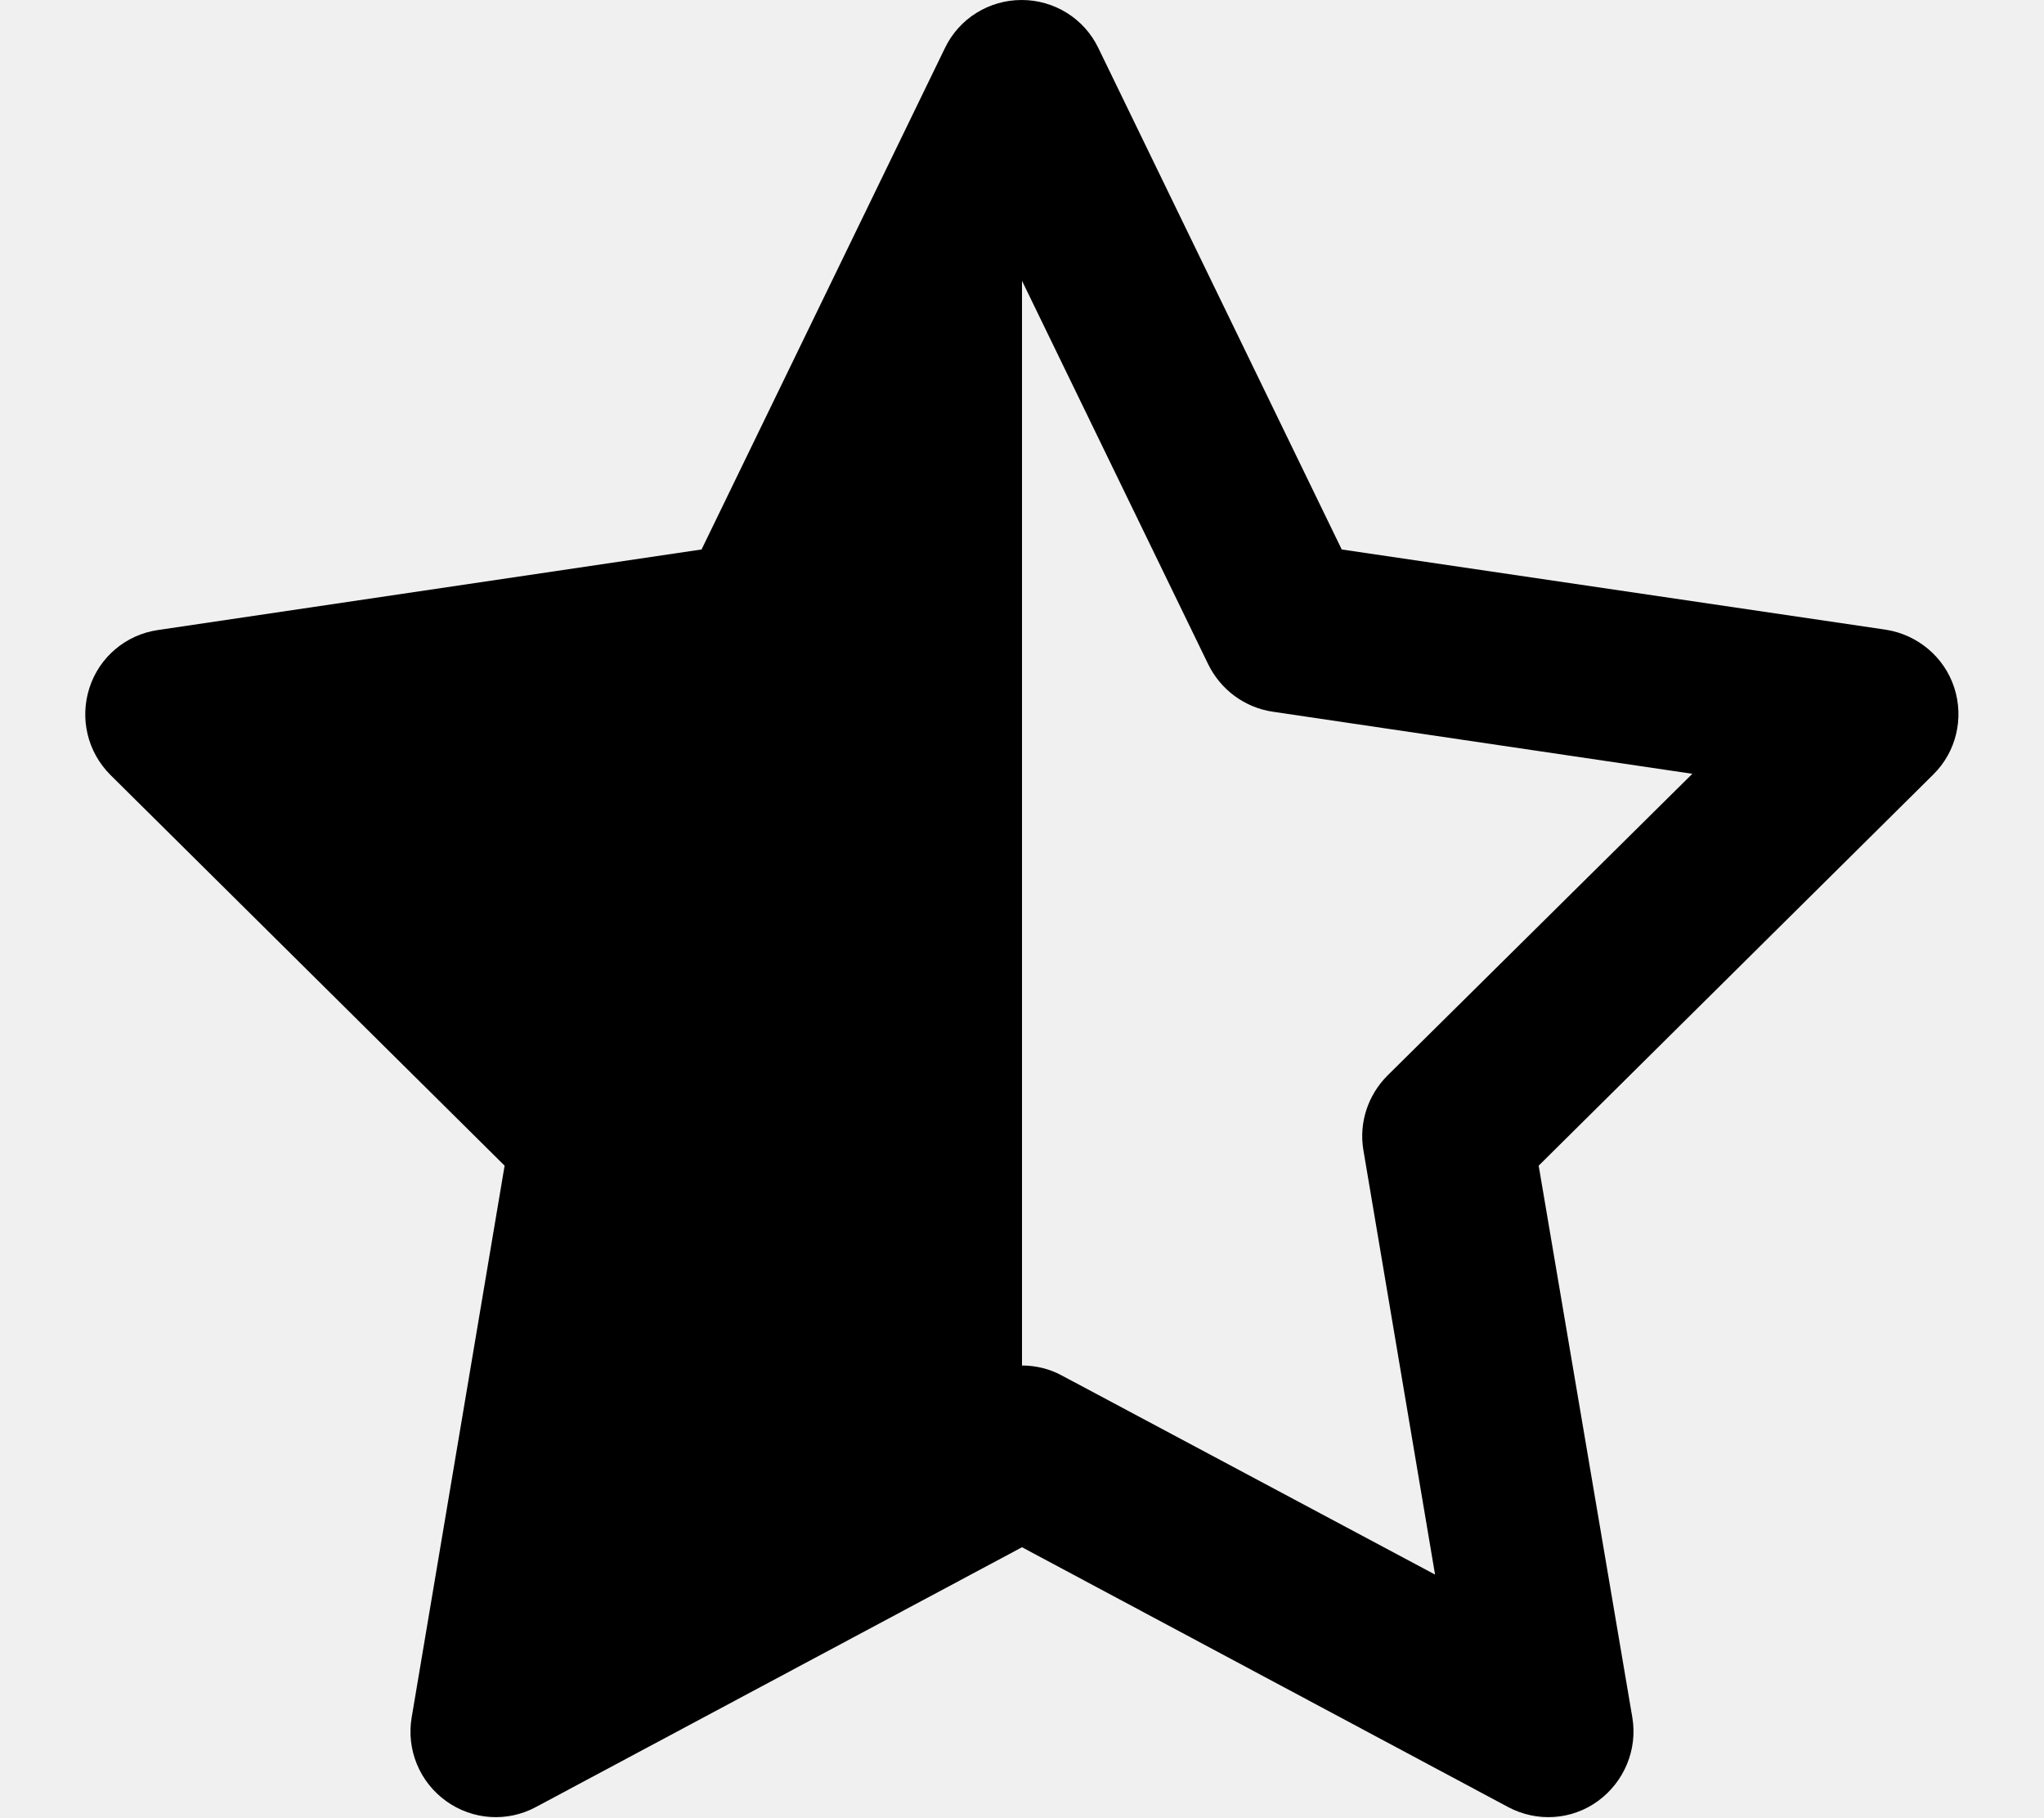
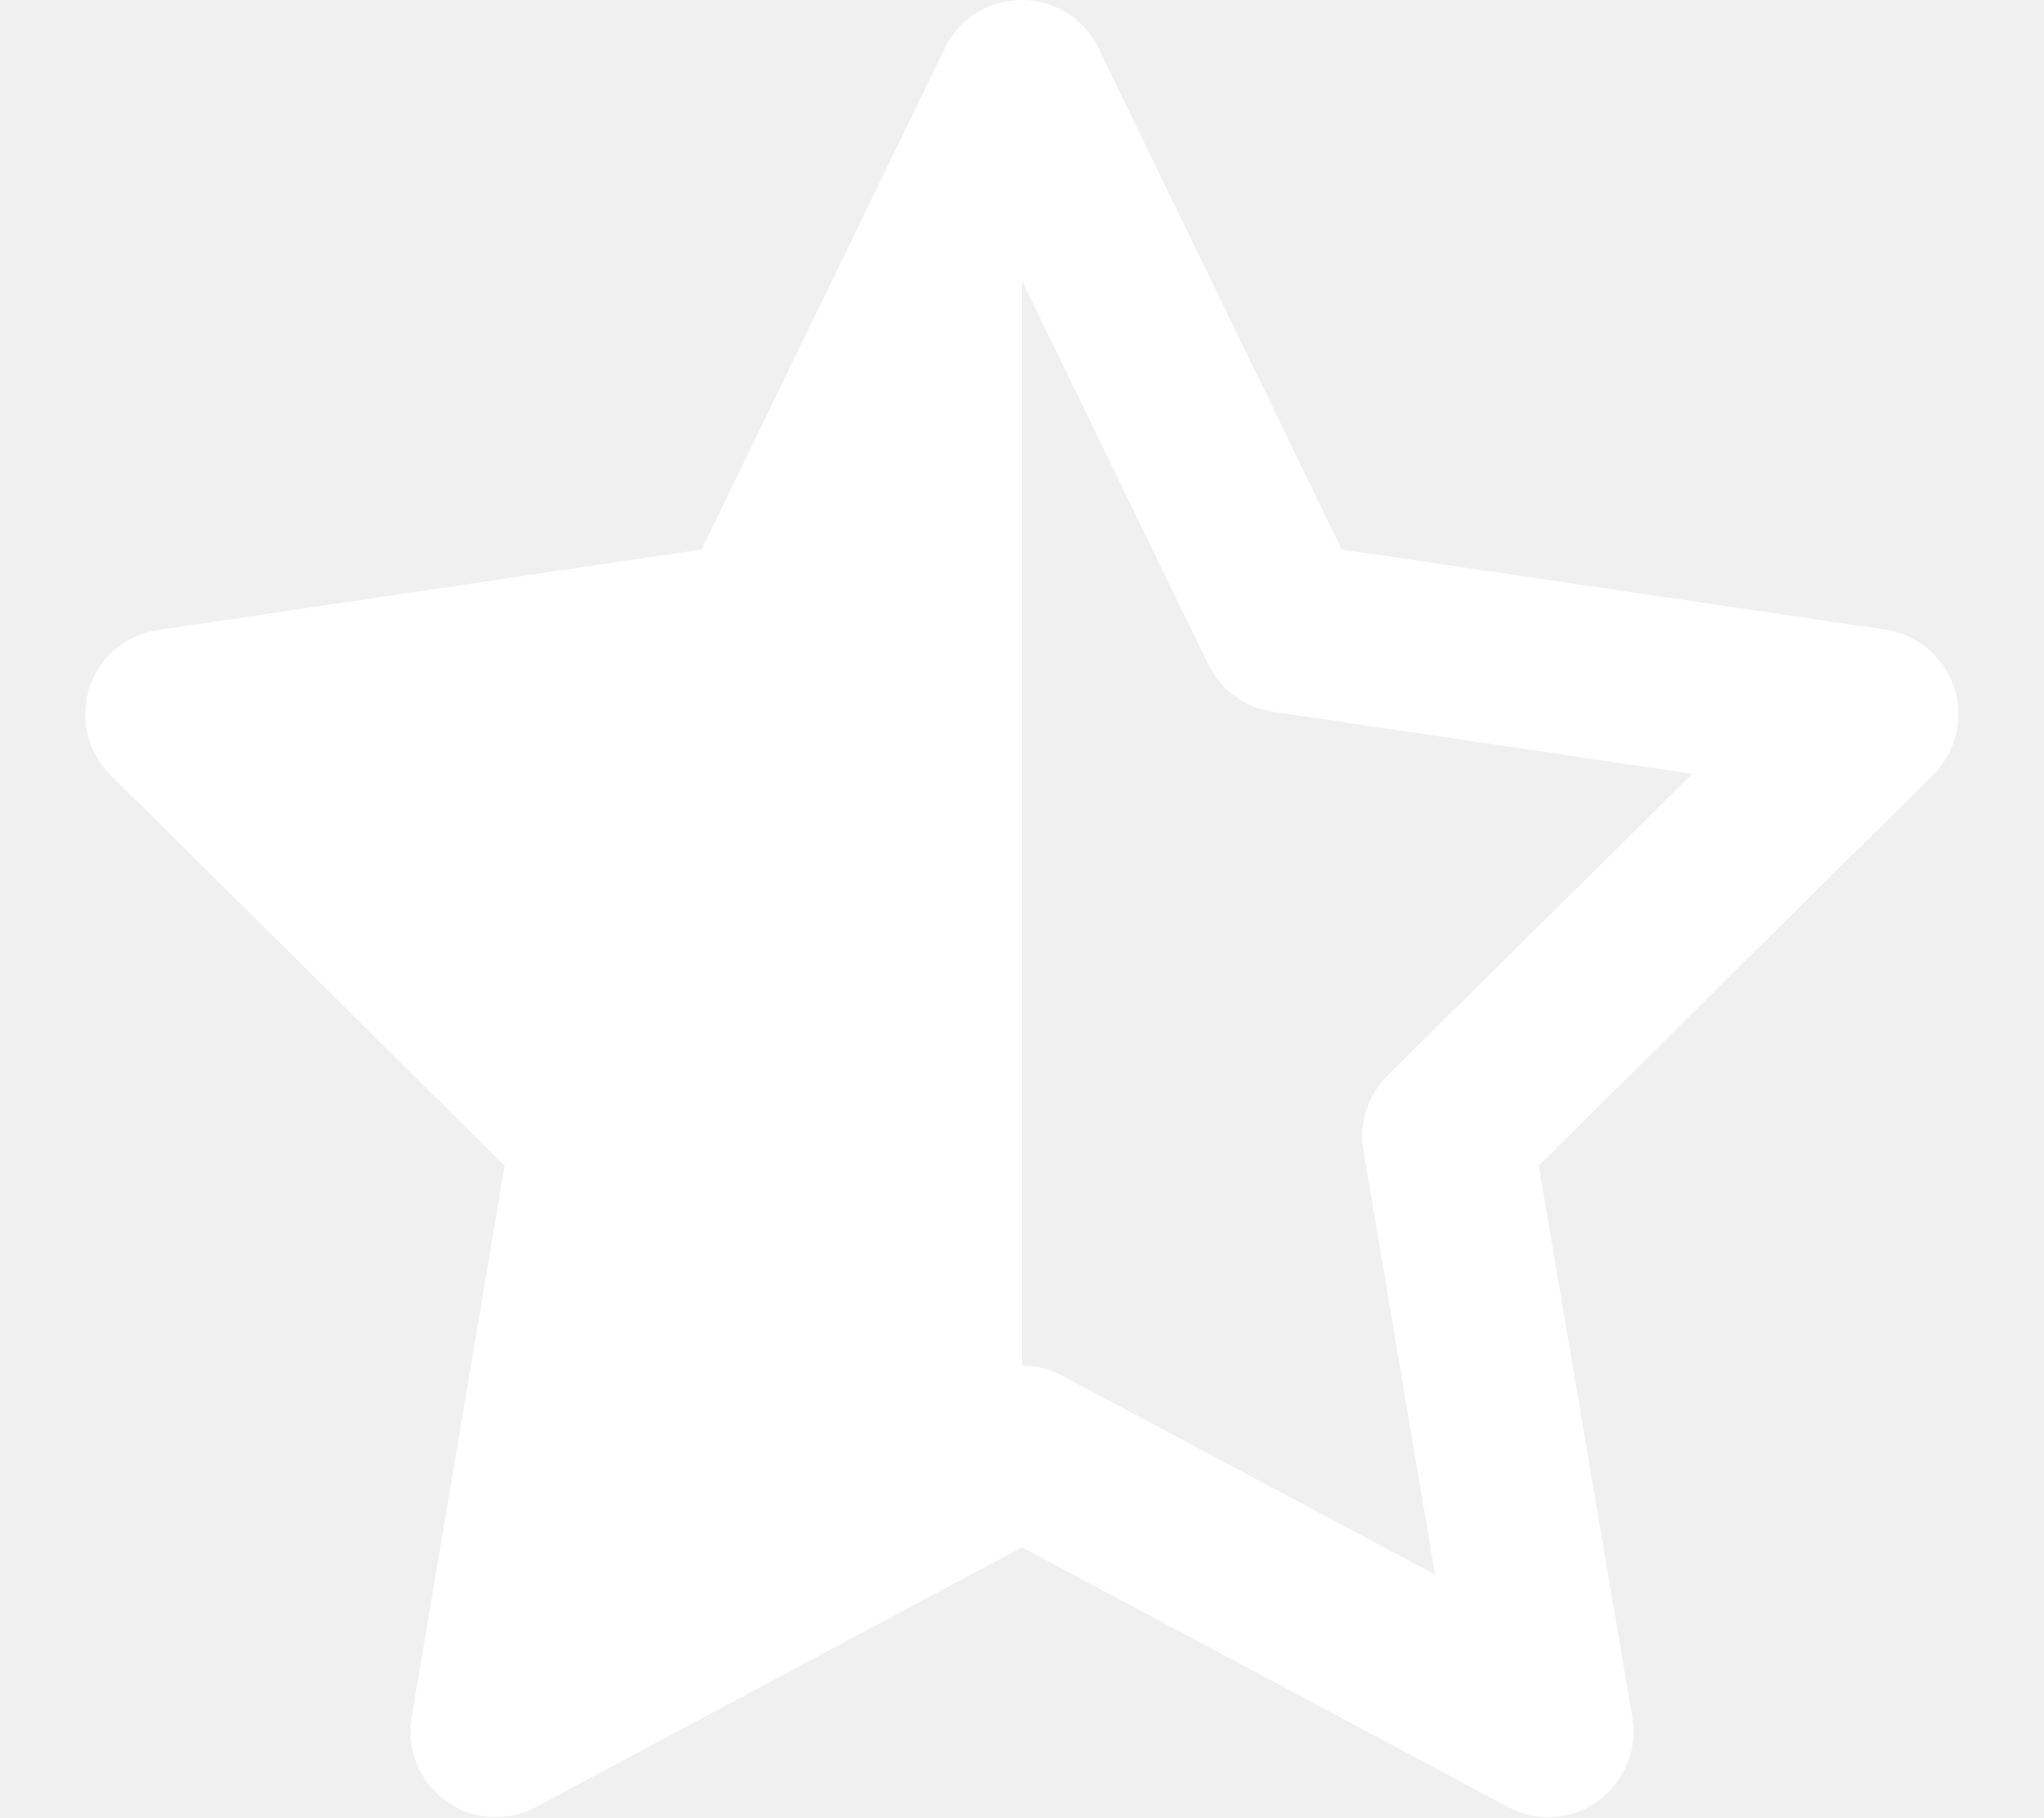
<svg xmlns="http://www.w3.org/2000/svg" viewBox="0 0 576 512">
-   <path d="M309.5 13.5C305.5 5.2 297.1 0 287.9 0s-17.6 5.2-21.6 13.5L197.7 154.8 44.5 177.5c-9 1.3-16.5 7.6-19.3 16.3s-.5 18.1 5.9 24.5L142.2 328.4 116 483.9c-1.5 9 2.2 18.1 9.7 23.5s17.3 6 25.3 1.7l137-73.2 137 73.2c8.1 4.3 17.9 3.7 25.3-1.7s11.2-14.5 9.7-23.5L433.6 328.4 544.8 218.2c6.5-6.4 8.7-15.9 5.9-24.5s-10.3-14.9-19.3-16.3L378.1 154.8 309.5 13.5zM288 384.7l0-305.6 52.5 108.1c3.5 7.1 10.2 12.1 18.1 13.3l118.3 17.5L391 303c-5.5 5.5-8.1 13.3-6.8 21l20.2 119.6L299.2 387.5c-3.5-1.9-7.4-2.8-11.2-2.8z" />
+   <path fill="#FFF" d="M309.5 13.5C305.5 5.2 297.1 0 287.9 0s-17.6 5.2-21.6 13.5L197.7 154.8 44.5 177.5c-9 1.3-16.5 7.6-19.3 16.3s-.5 18.1 5.9 24.5L142.2 328.4 116 483.9c-1.5 9 2.2 18.1 9.7 23.5s17.3 6 25.3 1.7l137-73.2 137 73.2c8.1 4.3 17.9 3.7 25.3-1.7s11.2-14.5 9.7-23.5L433.6 328.4 544.8 218.2c6.5-6.4 8.7-15.9 5.9-24.5s-10.3-14.9-19.3-16.3L378.1 154.8 309.5 13.5zM288 384.7l0-305.6 52.5 108.1c3.5 7.1 10.2 12.1 18.1 13.3l118.3 17.5L391 303c-5.5 5.5-8.1 13.3-6.8 21l20.2 119.6L299.2 387.5c-3.5-1.9-7.4-2.8-11.2-2.8z" />
</svg>
